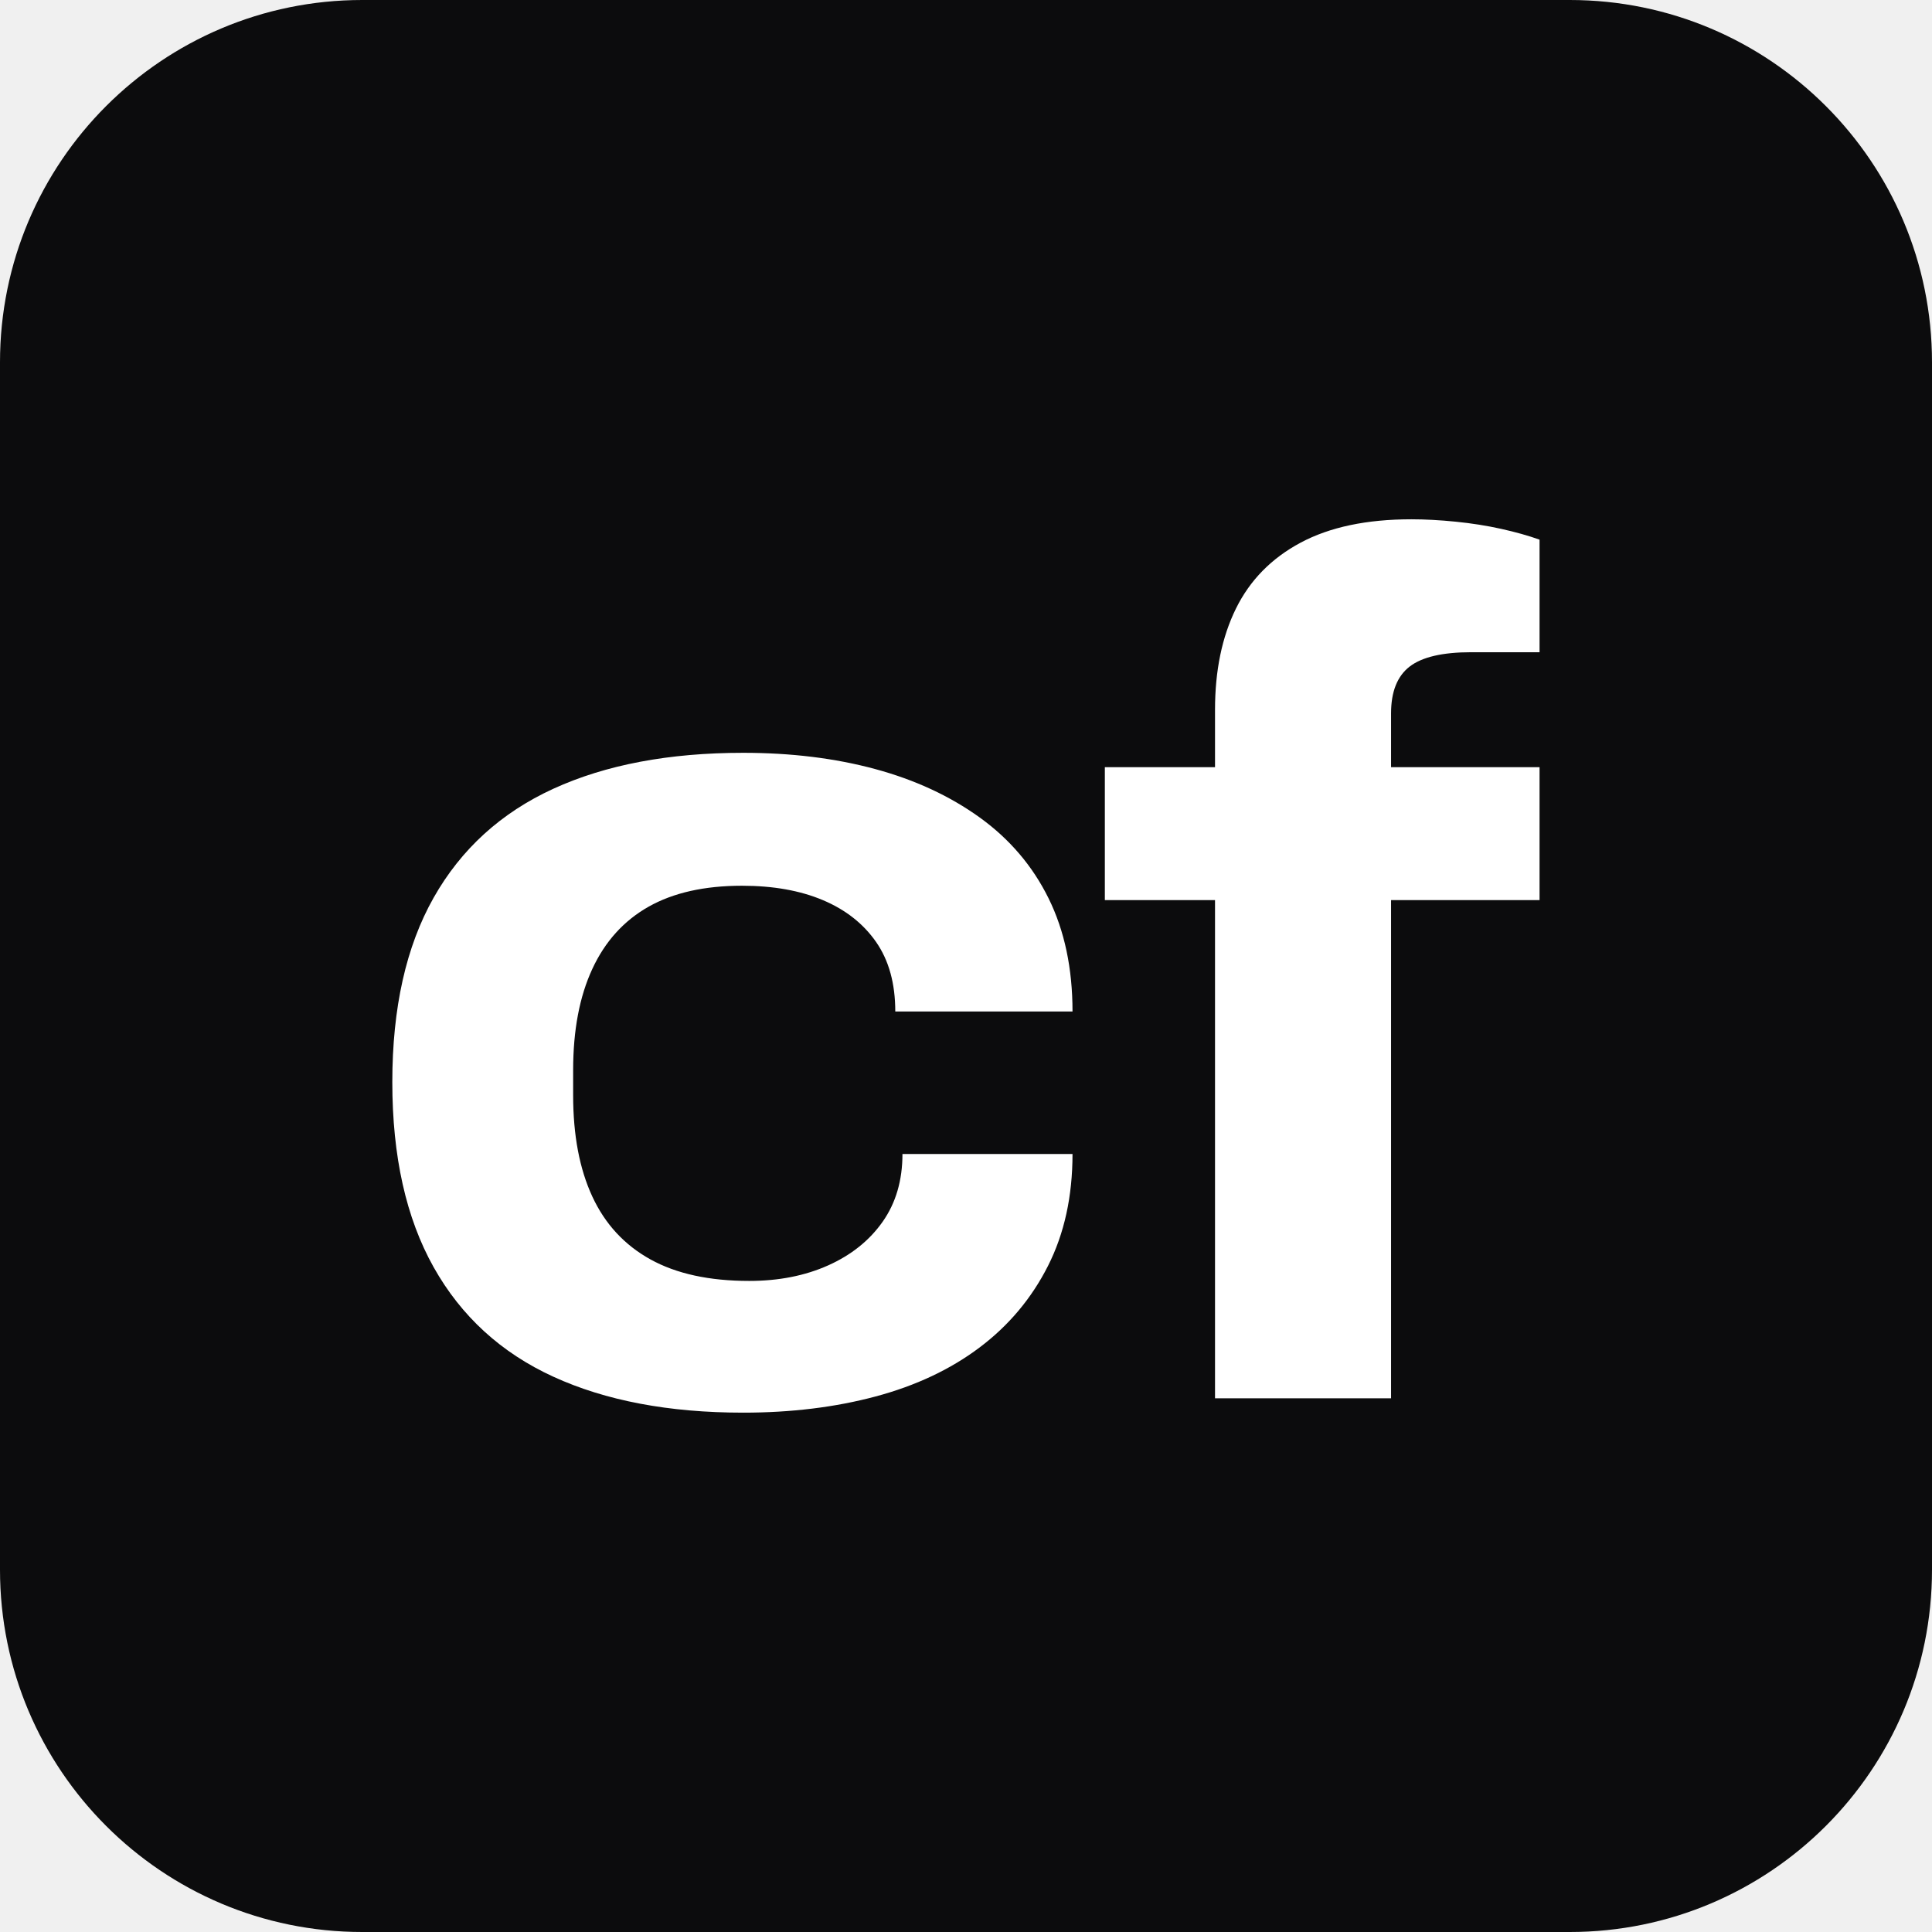
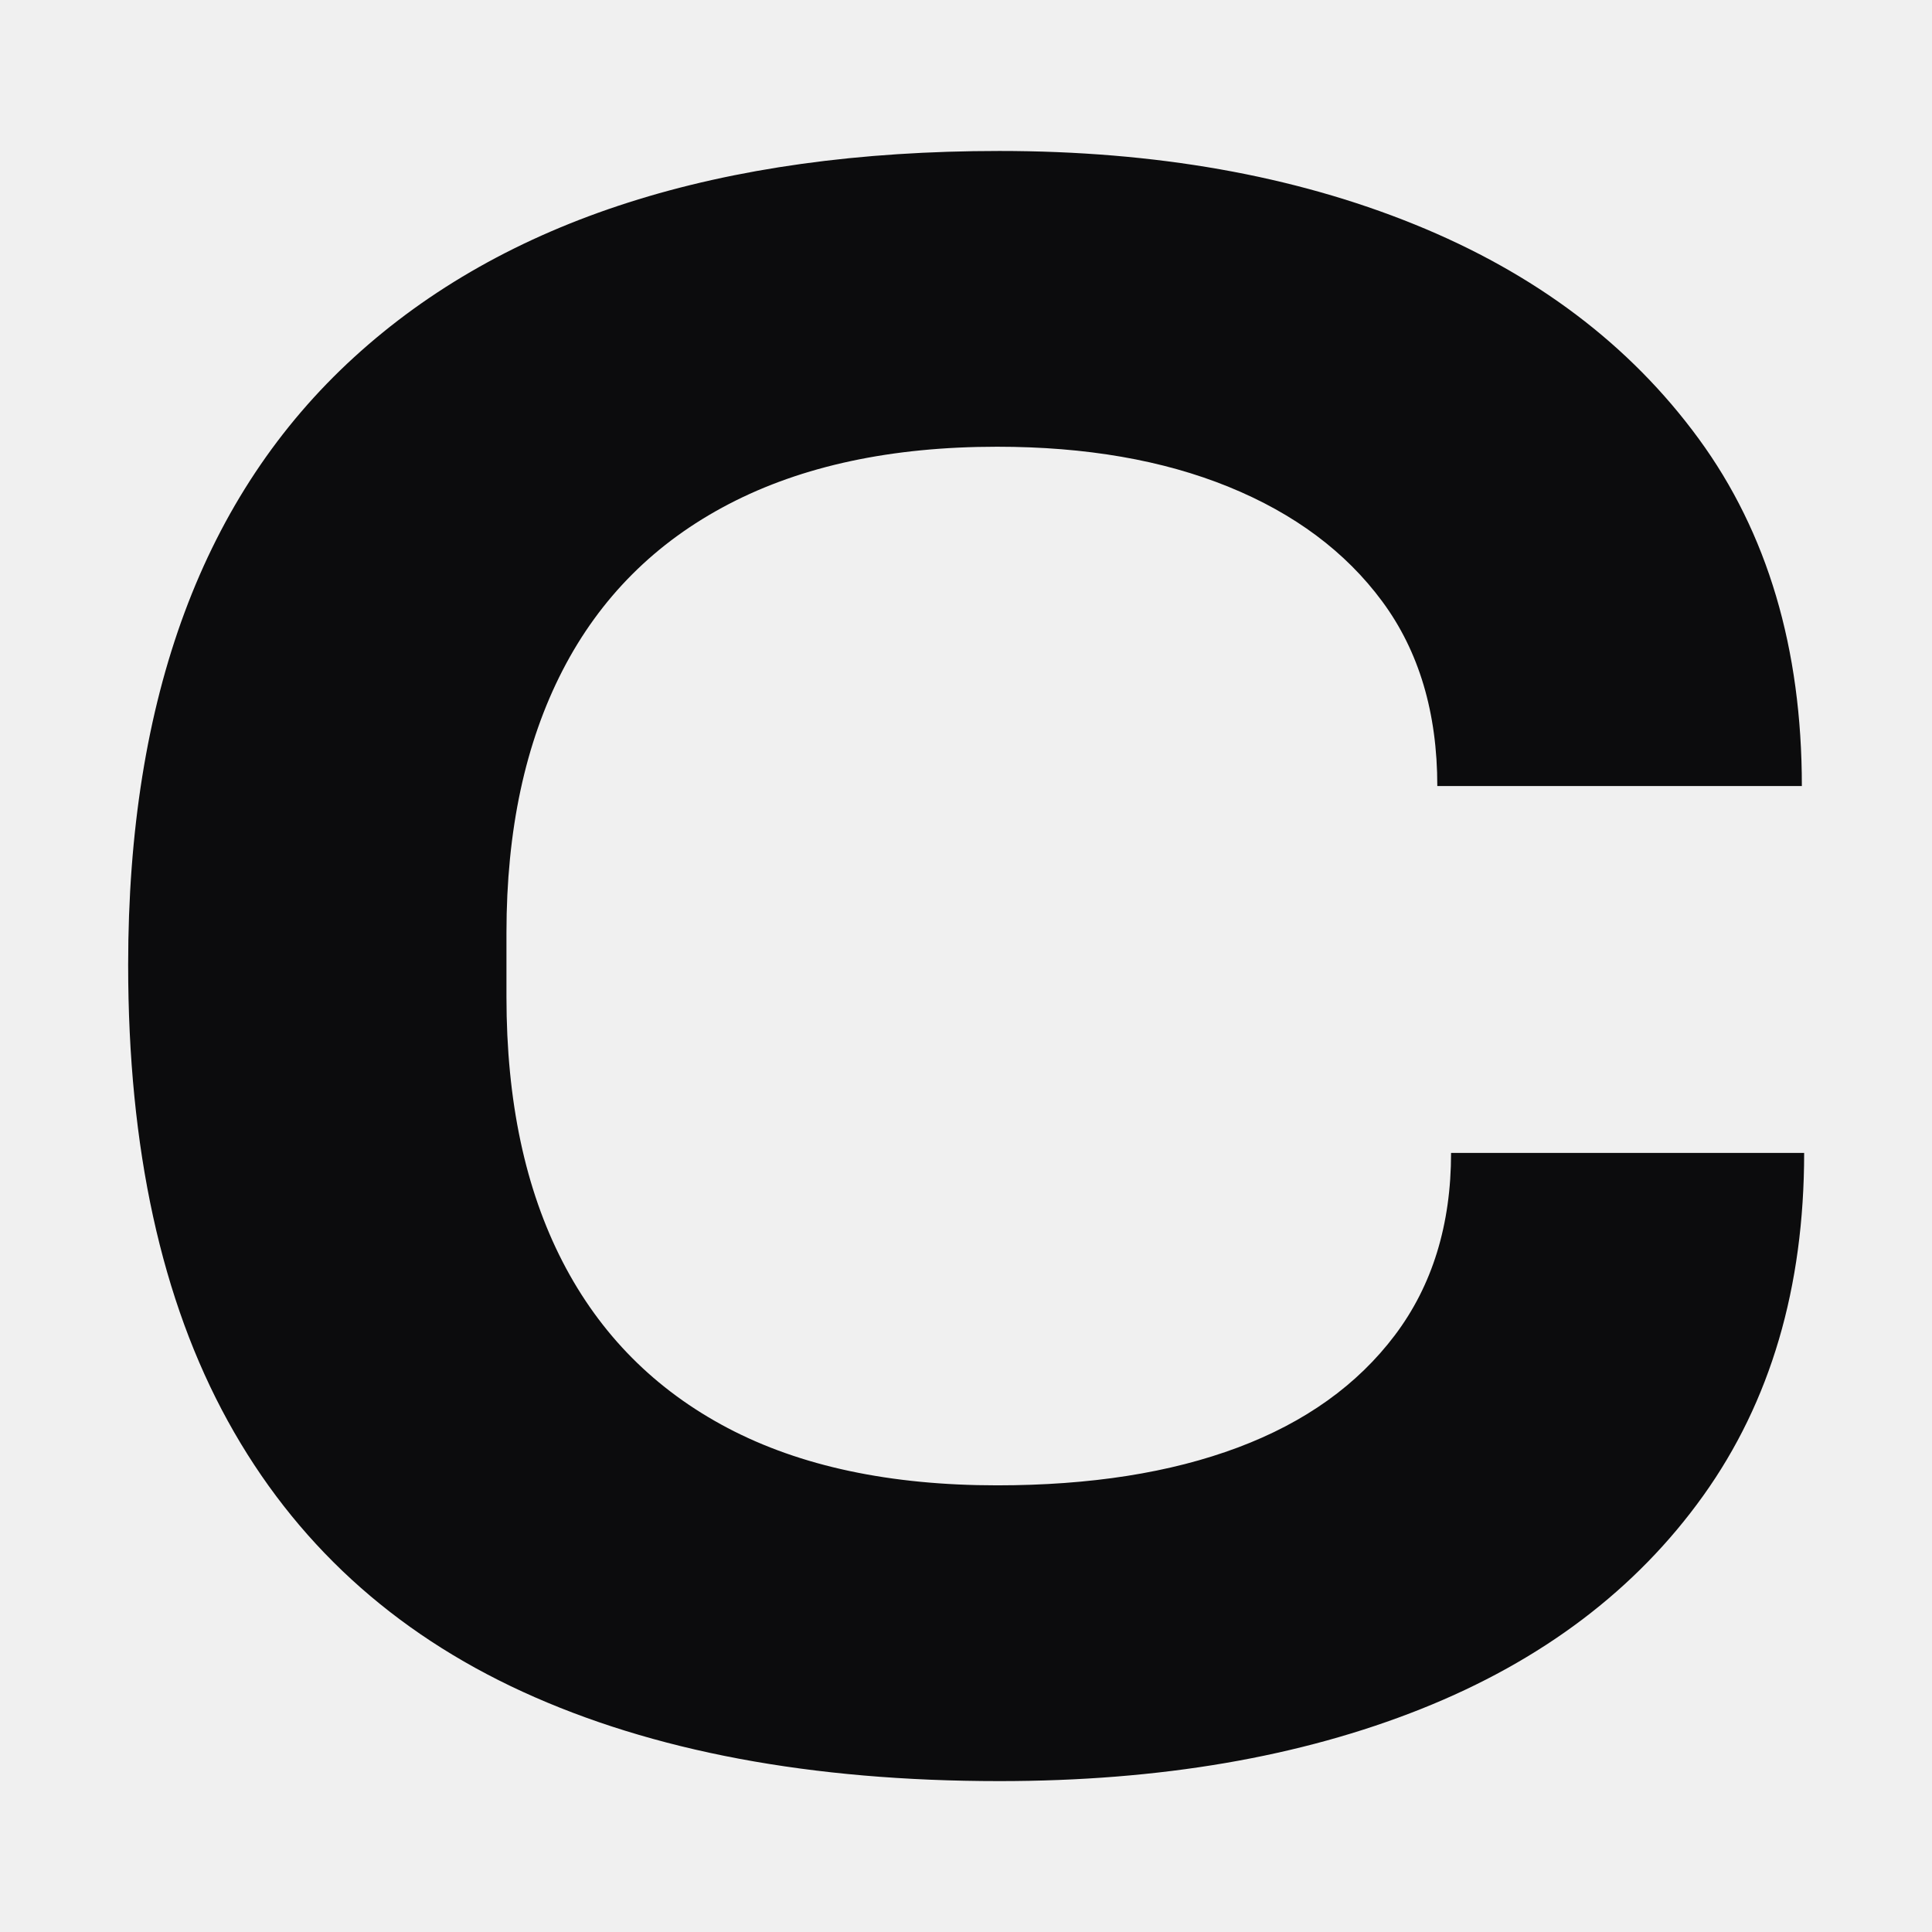
<svg xmlns="http://www.w3.org/2000/svg" viewBox="0 0 64 64">
-   <rect width="64" height="64" rx="12" fill="#0c0c0d" />
-   <path transform="translate(11.29 46.32) scale(0.03967)" fill="#fff" d="M336 12Q243 12 177.5 -18.0Q112 -48 77.5 -109.5Q43 -171 43 -264Q43 -357 77.5 -418.0Q112 -479 177.5 -509.0Q243 -539 336 -539Q396 -539 446.0 -525.5Q496 -512 533.5 -485.0Q571 -458 591.0 -417.5Q611 -377 611 -323H463Q463 -358 447.0 -381.0Q431 -404 402.5 -416.0Q374 -428 335 -428Q288 -428 257.0 -410.5Q226 -393 210.0 -358.5Q194 -324 194 -274V-253Q194 -203 210.0 -168.5Q226 -134 258.5 -116.0Q291 -98 341 -98Q378 -98 407.0 -111.0Q436 -124 452.5 -147.5Q469 -171 469 -204H611Q611 -151 590.5 -110.5Q570 -70 533.5 -42.5Q497 -15 446.5 -1.5Q396 12 336 12Z M730.0 0V-416H638.0V-527H730.0V-575Q730.0 -624 747.5 -659.5Q765.0 -695 801.5 -714.5Q838.0 -734 894.0 -734Q911.0 -734 931.0 -732.0Q951.0 -730 969.0 -726.0Q987.0 -722 1001.0 -717V-623H944.0Q908.0 -623 892.5 -611.0Q877.0 -599 877.0 -572V-527H1001.0V-416H877.0V0Z" />
+   <style>path{fill:#0c0c0d}@media (prefers-color-scheme:dark){path{fill:#f3f3f4}}</style>
+   <path transform="translate(0.22 58.09) scale(0.07595)" d="M433 12Q310 12 225.0 -27.0Q140 -66 96.5 -145.0Q53 -224 53 -344Q53 -519 151.5 -609.0Q250 -699 433 -699Q535 -699 614.0 -667.0Q693 -635 738.0 -573.5Q783 -512 783 -422H624Q624 -470 600.0 -502.5Q576 -535 533.0 -552.5Q490 -570 432 -570Q363 -570 315.0 -545.0Q267 -520 242.5 -472.5Q218 -425 218 -358V-330Q218 -262 242.5 -214.5Q267 -167 314.5 -142.0Q362 -117 432 -117Q493 -117 537.0 -133.5Q581 -150 605.5 -182.5Q630 -215 630 -262H784Q784 -174 740.0 -112.5Q696 -51 617.0 -19.5Q538 12 433 12Z" />
</svg>
